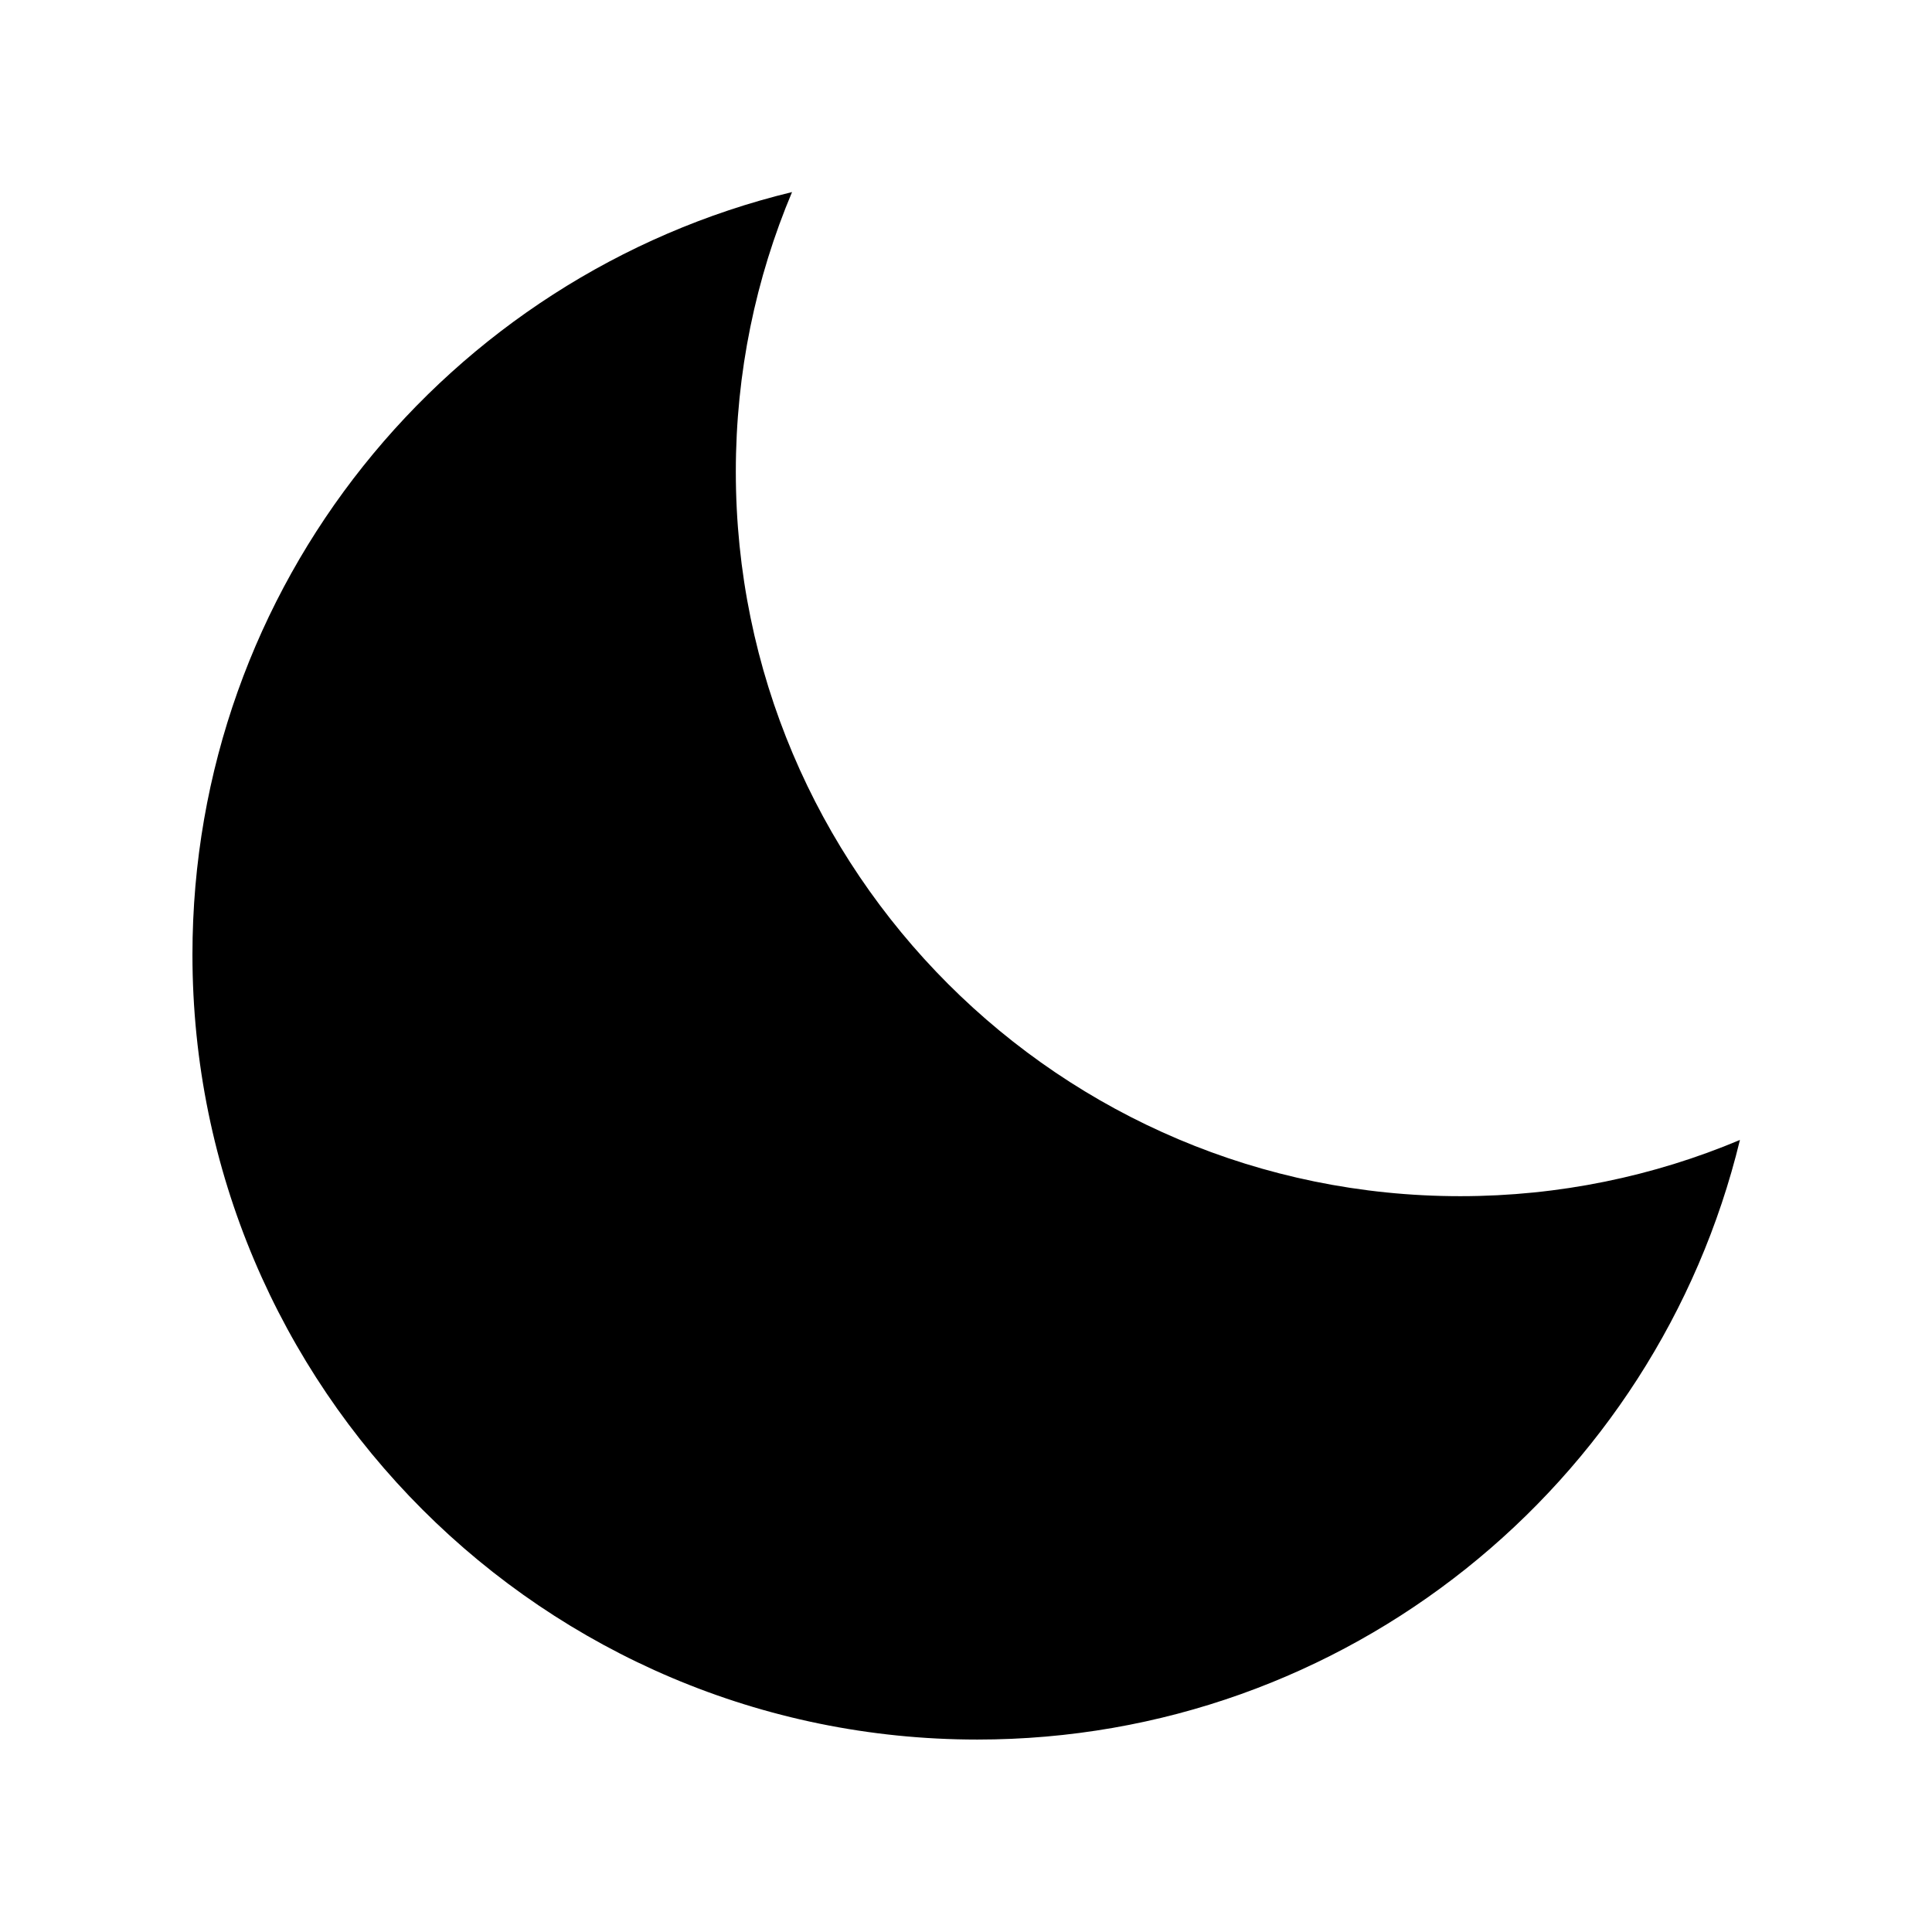
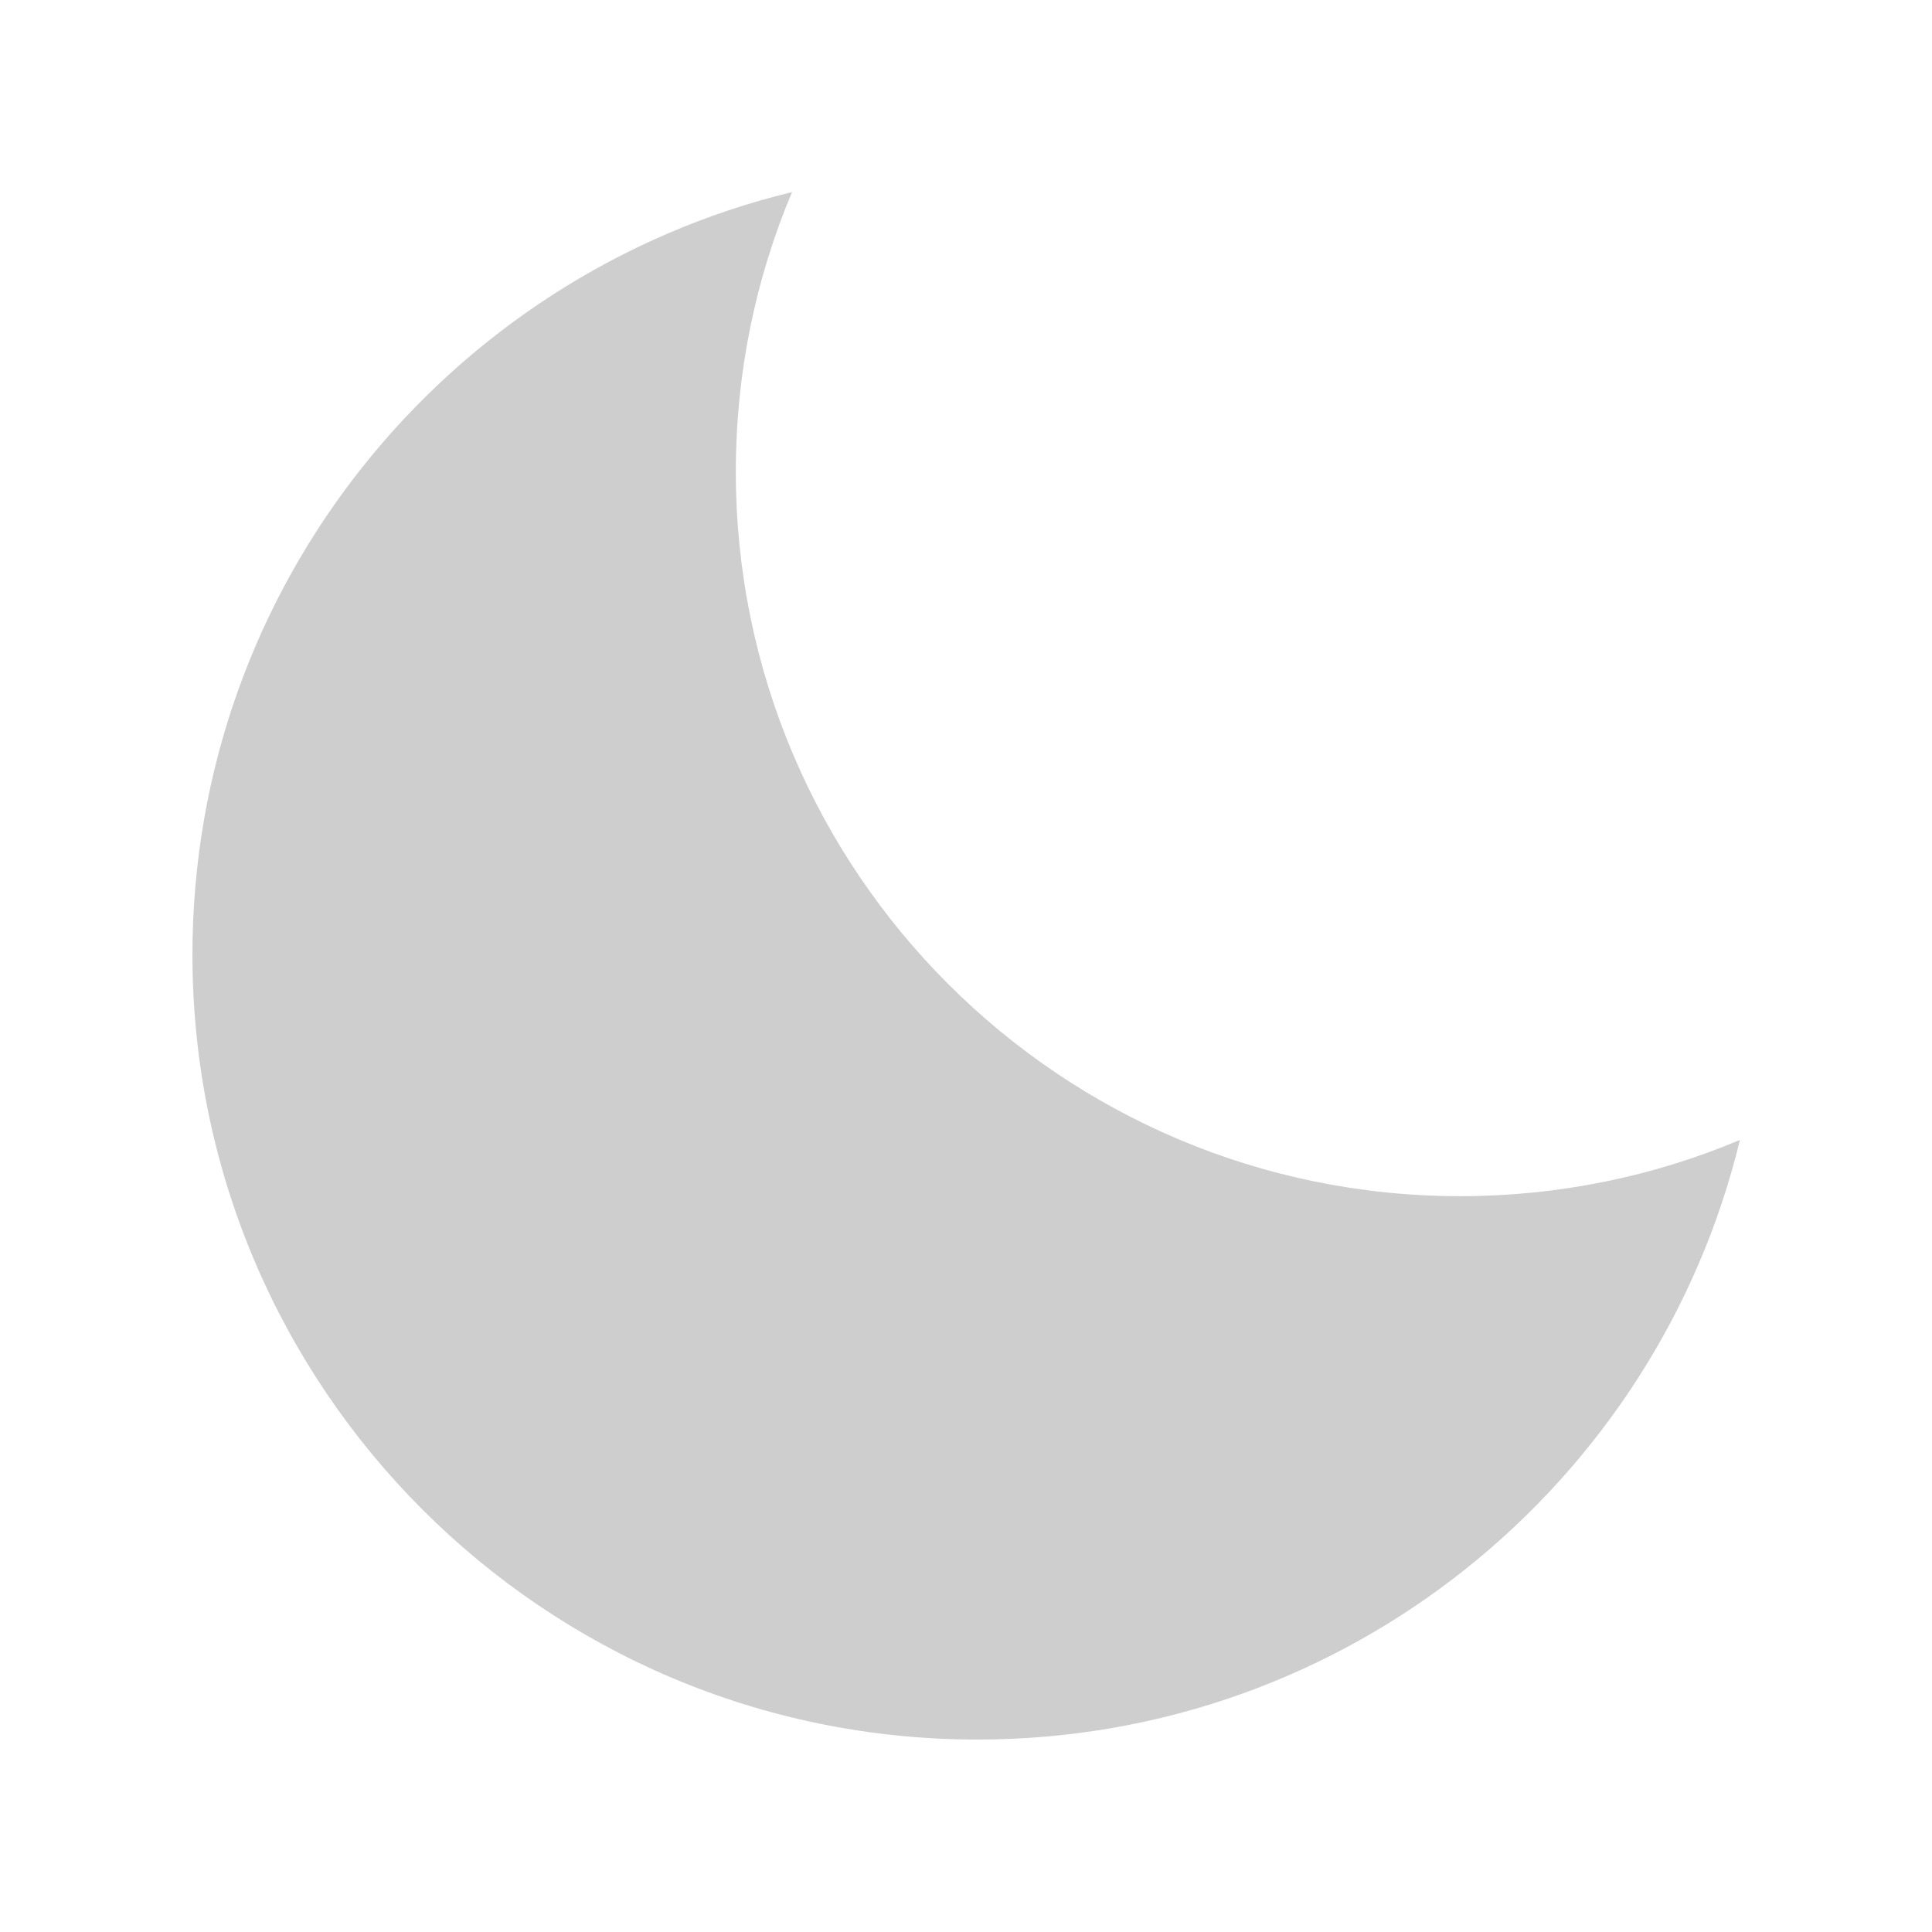
- <svg xmlns="http://www.w3.org/2000/svg" viewBox="0 0 512 512">
+ <svg xmlns="http://www.w3.org/2000/svg" viewBox="0 0 512 512" fill="#cecece">
  <path d="M195 125c0-26.3 5.3-51.3 14.9-74.1C118.7 73 51 155.1 51 253c0 114.8 93.2 208 208 208 97.9 0 180-67.7 202.1-158.9-22.8 9.6-47.9 14.9-74.1 14.9-106 0-192-86-192-192z" />
</svg>
